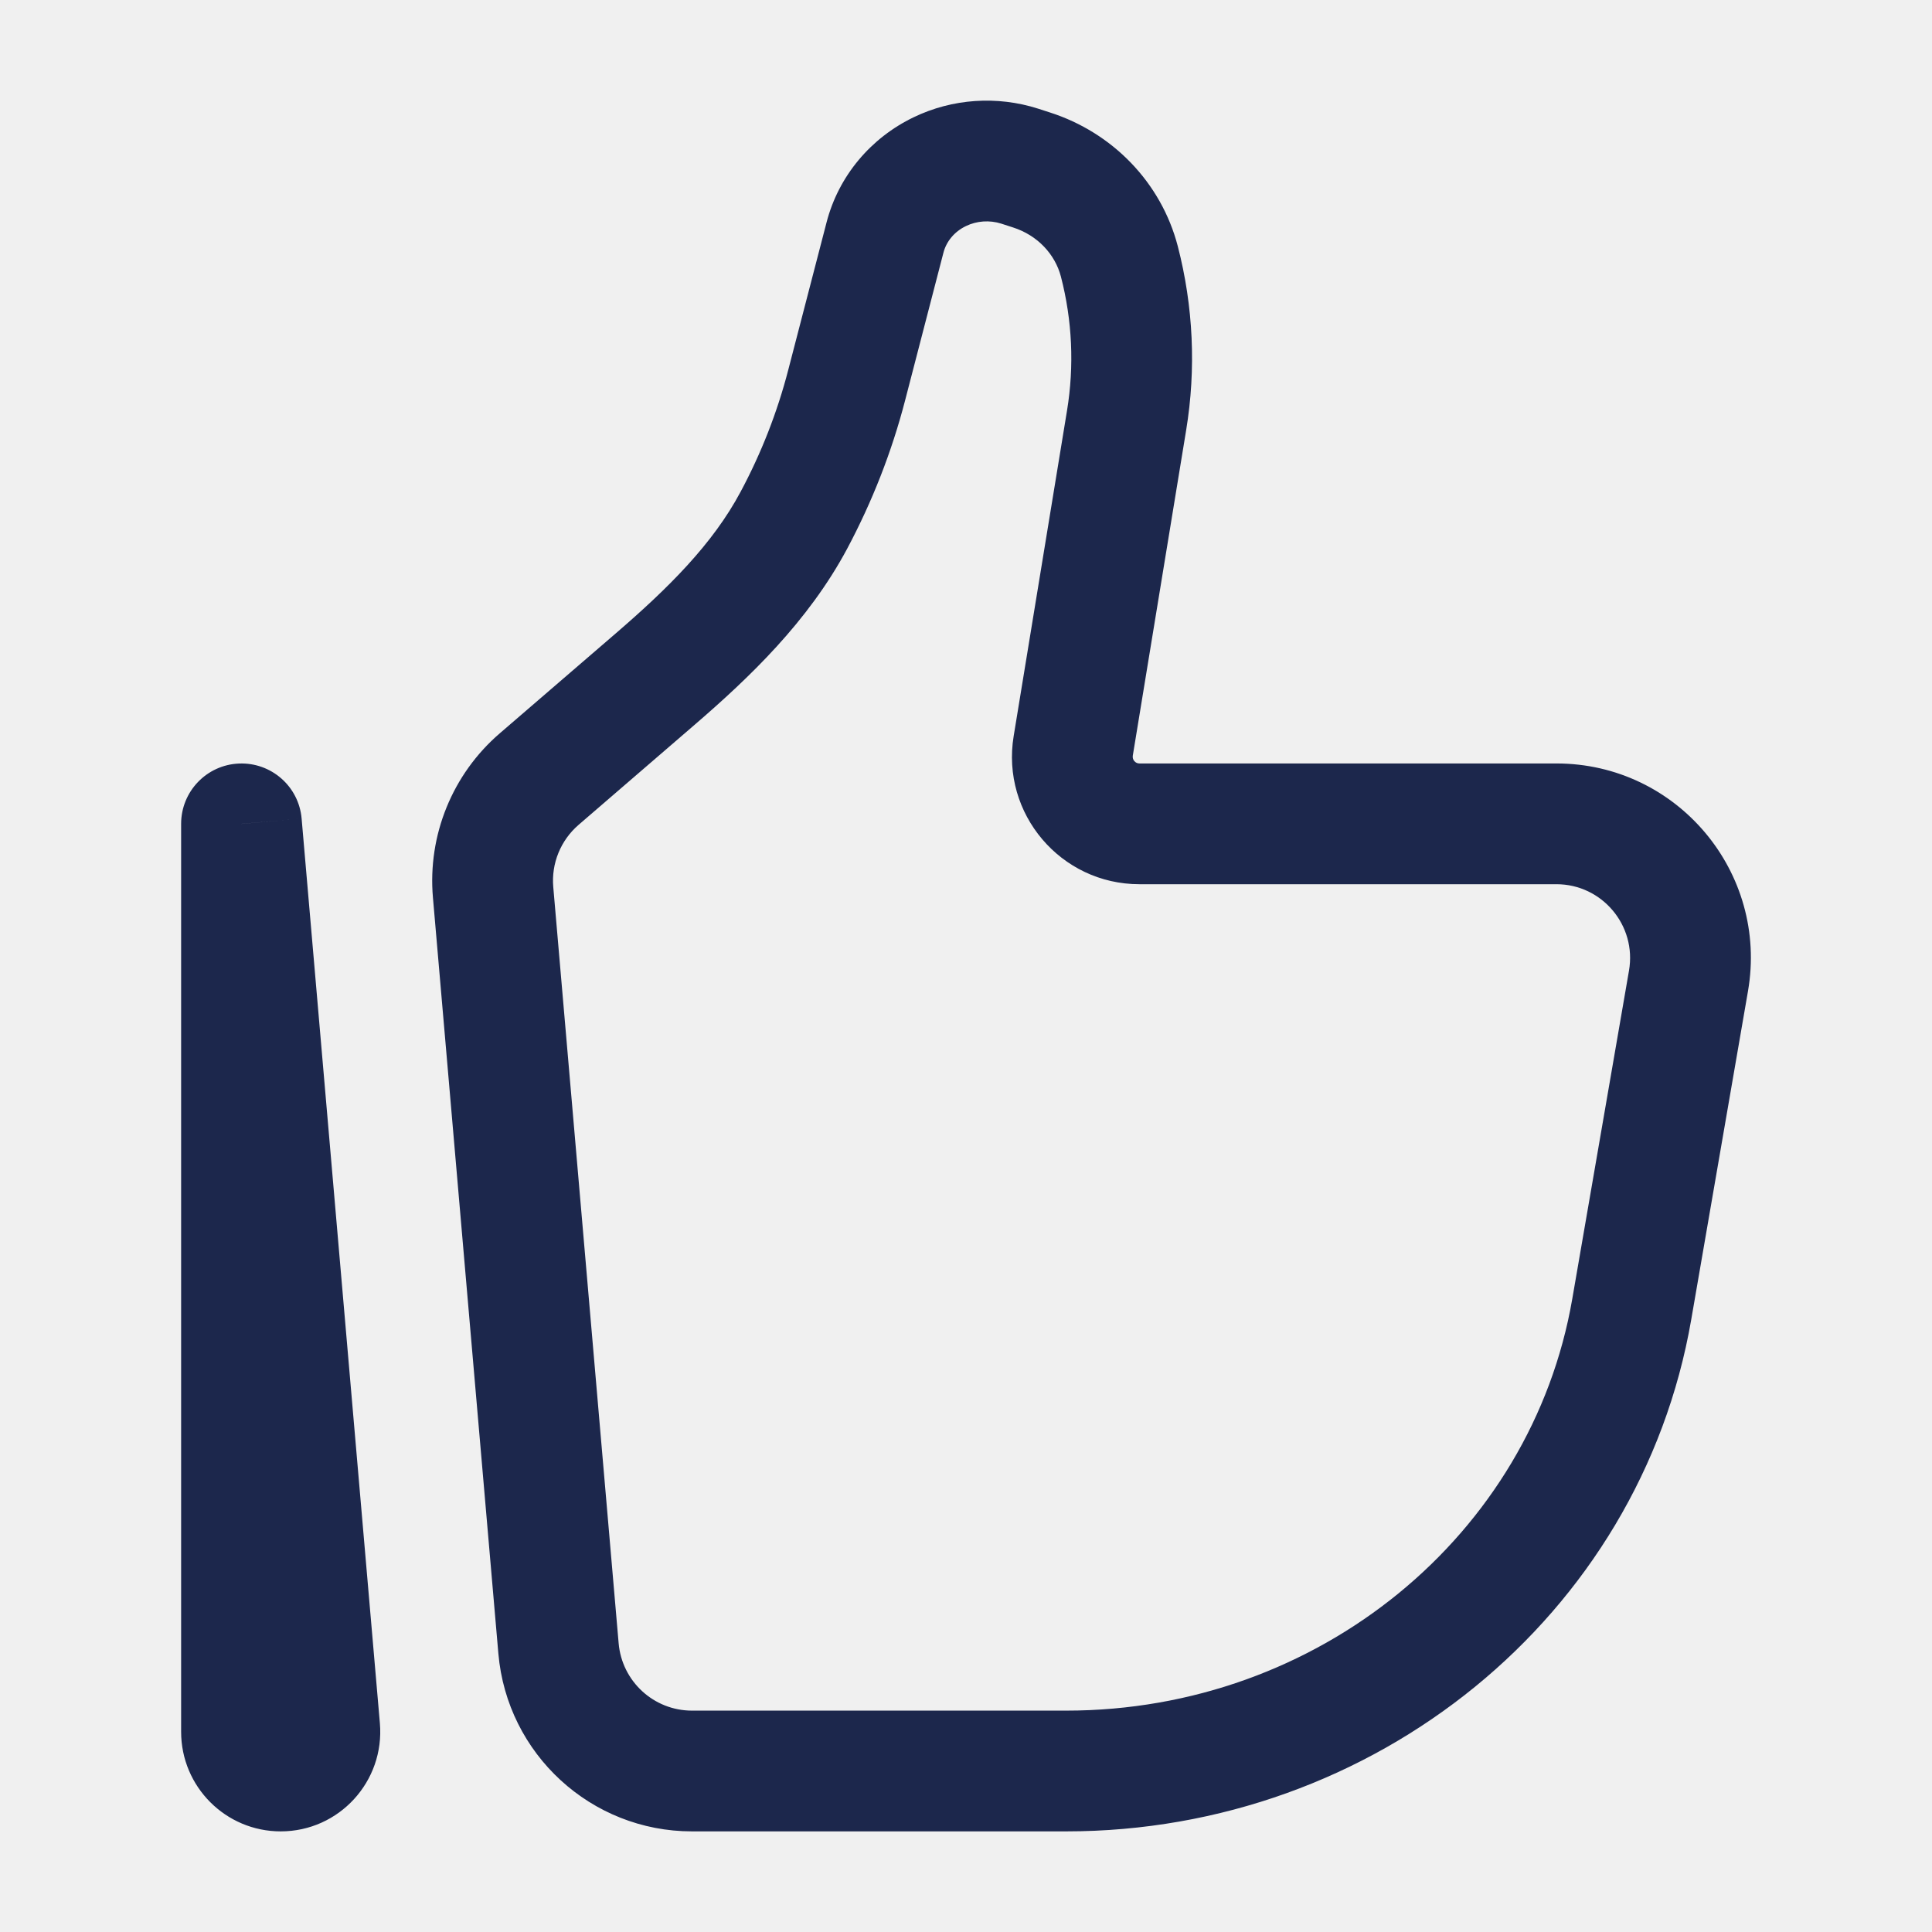
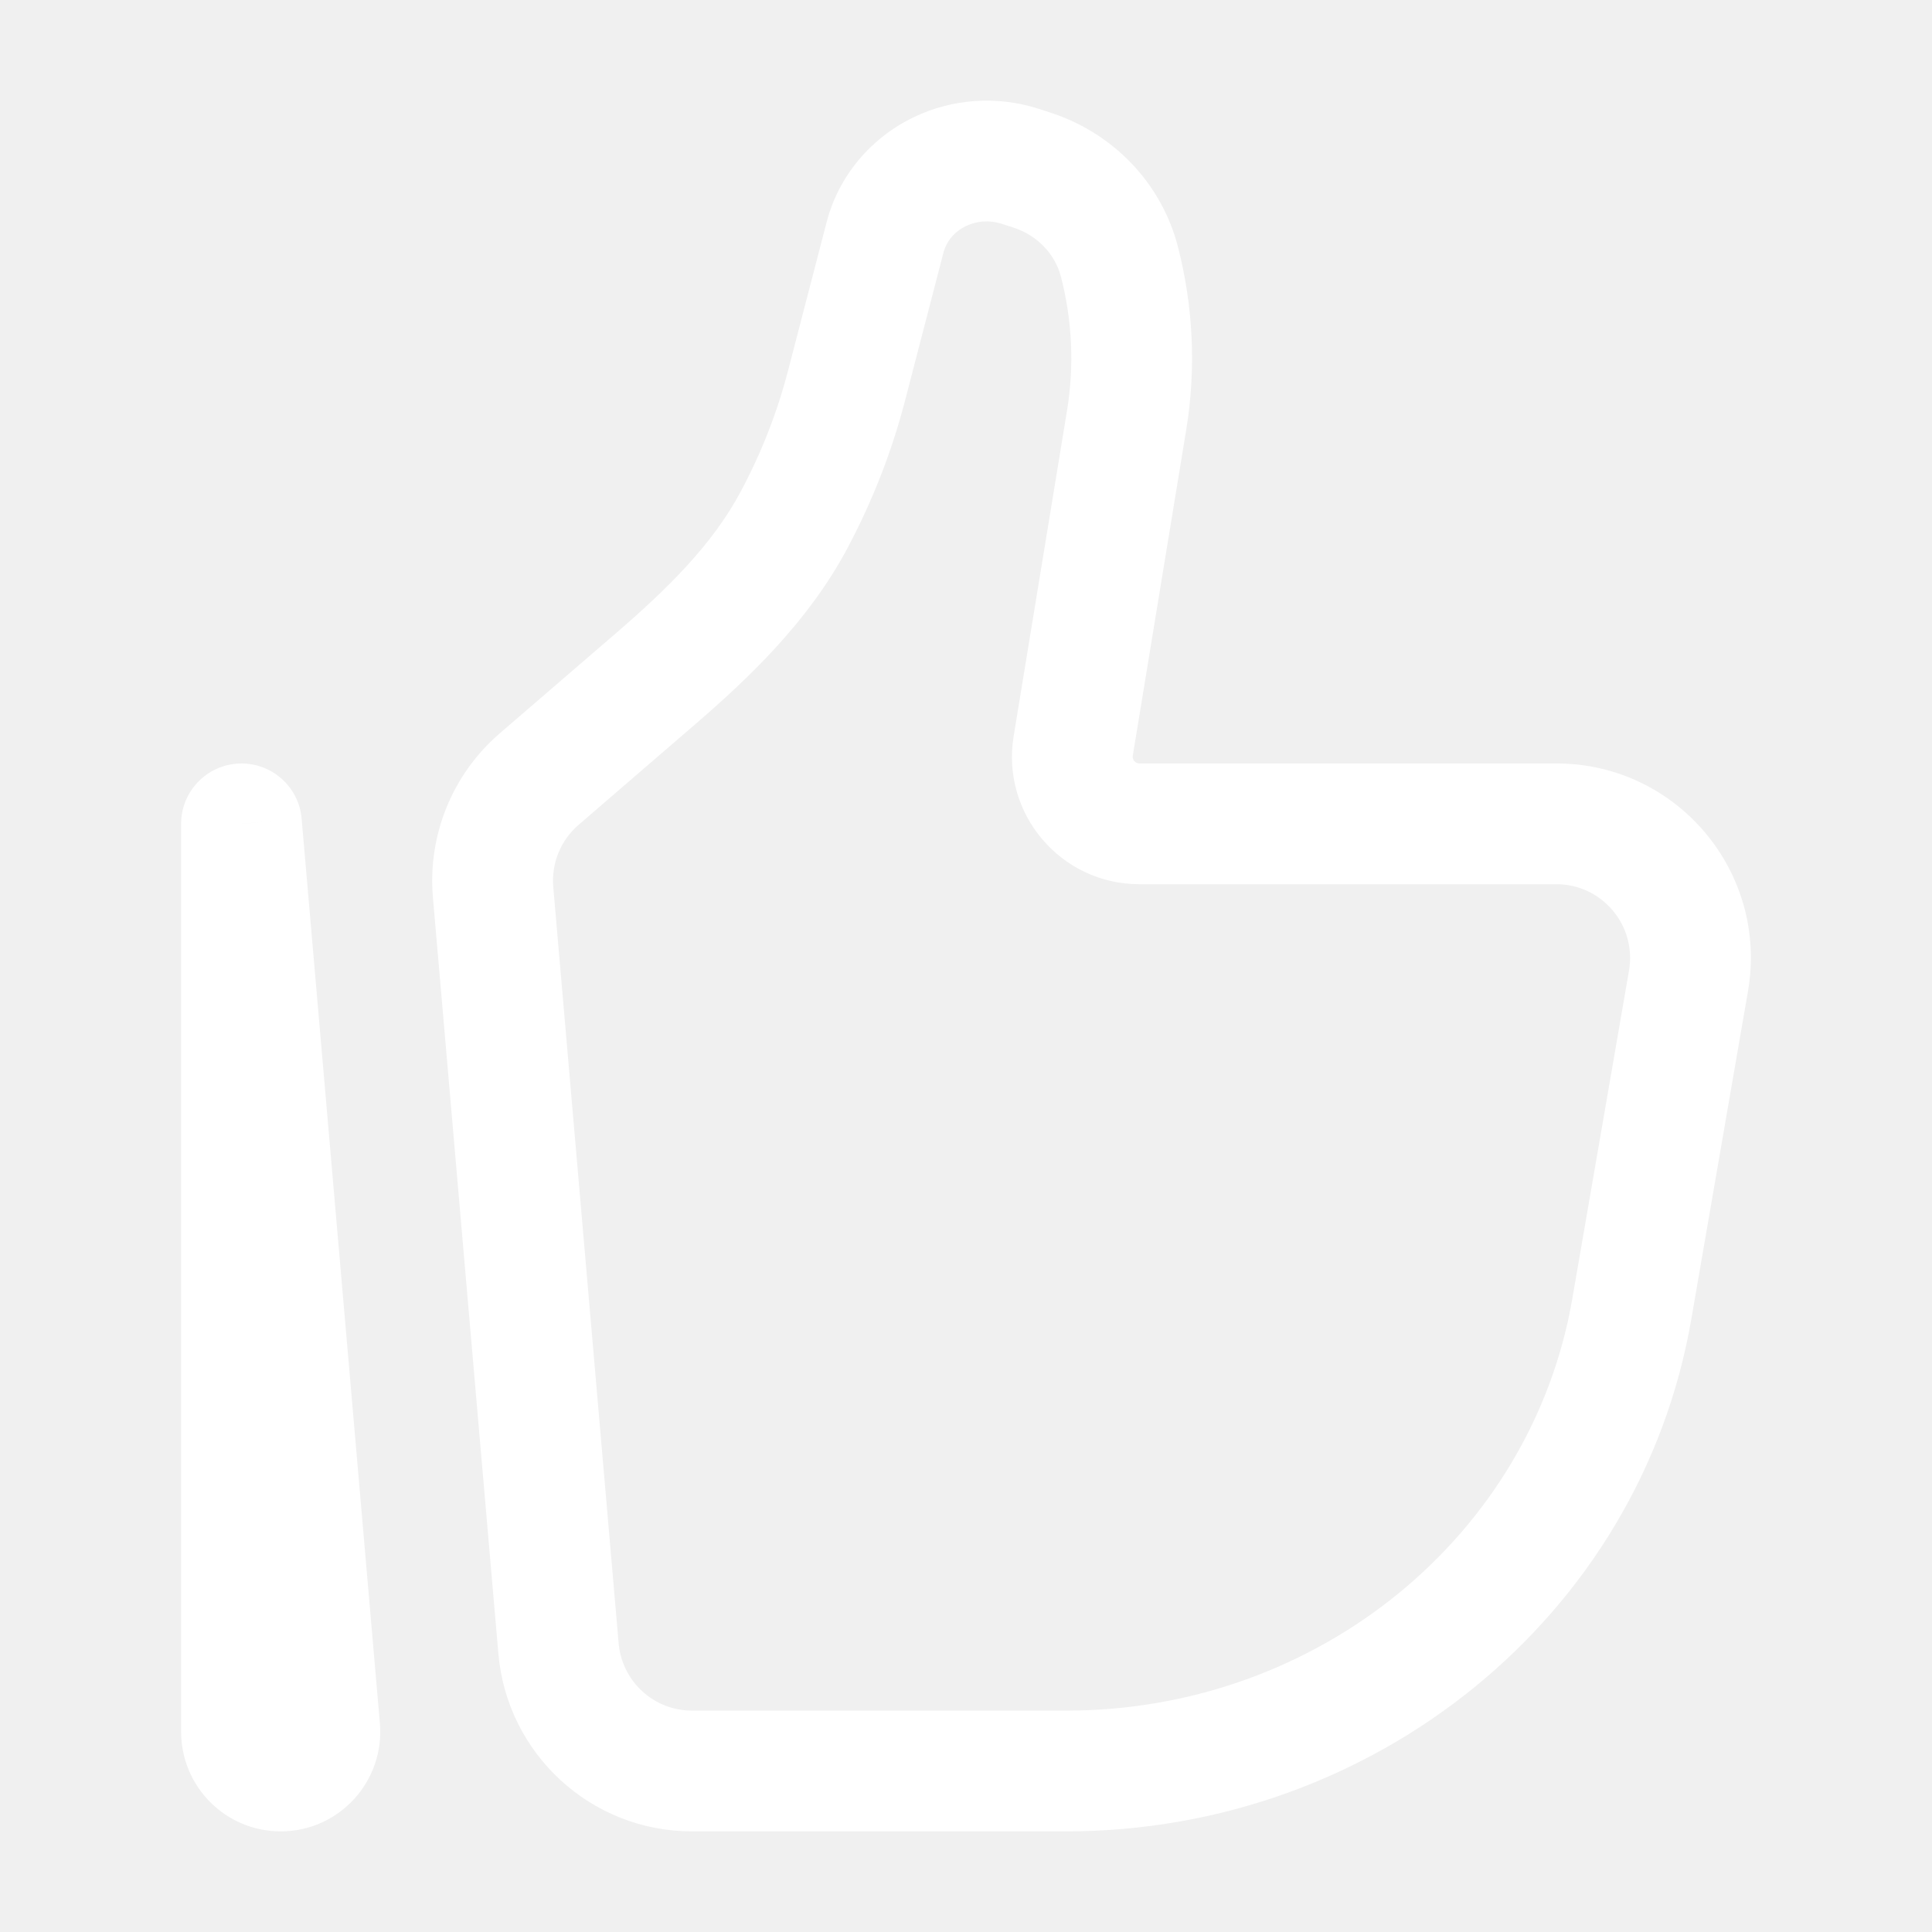
<svg xmlns="http://www.w3.org/2000/svg" width="800px" height="800px" viewBox="0 0 24 24" fill="none">
-   <path d="M20.975 12.185L20.236 12.057L20.975 12.185ZM20.27 16.265L19.531 16.137L20.27 16.265ZM6.938 20.477L6.191 20.542L6.938 20.477ZM6.126 11.084L6.873 11.02L6.126 11.084ZM13.995 5.221L14.735 5.343V5.343L13.995 5.221ZM13.332 9.266L14.072 9.387V9.387L13.332 9.266ZM6.698 9.677L6.209 9.109H6.209L6.698 9.677ZM8.137 8.438L8.626 9.006H8.626L8.137 8.438ZM10.518 4.784L9.792 4.595L10.518 4.784ZM10.994 2.95L11.72 3.138V3.138L10.994 2.95ZM12.668 2.064L12.438 2.778L12.438 2.778L12.668 2.064ZM12.813 2.111L13.042 1.397L13.042 1.397L12.813 2.111ZM9.862 6.463L10.524 6.816V6.816L9.862 6.463ZM13.905 3.248L13.179 3.436V3.436L13.905 3.248ZM11.674 2.132L11.349 1.457V1.457L11.674 2.132ZM3.972 21.471L3.224 21.535L3.972 21.471ZM3 10.234L3.747 10.17C3.713 9.769 3.369 9.468 2.968 9.485C2.566 9.502 2.25 9.833 2.25 10.234H3ZM20.236 12.057L19.531 16.137L21.009 16.393L21.714 12.313L20.236 12.057ZM13.245 21.25H8.596V22.75H13.245V21.25ZM7.685 20.413L6.873 11.02L5.378 11.149L6.191 20.542L7.685 20.413ZM19.531 16.137C19.024 19.068 16.381 21.25 13.245 21.25V22.75C17.071 22.75 20.371 20.081 21.009 16.393L19.531 16.137ZM13.255 5.1L12.592 9.145L14.072 9.387L14.735 5.343L13.255 5.1ZM7.188 10.246L8.626 9.006L7.647 7.87L6.209 9.109L7.188 10.246ZM11.244 4.972L11.72 3.138L10.268 2.762L9.792 4.595L11.244 4.972ZM12.438 2.778L12.583 2.825L13.042 1.397L12.897 1.35L12.438 2.778ZM10.524 6.816C10.835 6.232 11.078 5.613 11.244 4.972L9.792 4.595C9.656 5.121 9.457 5.629 9.2 6.109L10.524 6.816ZM12.583 2.825C12.89 2.923 13.107 3.16 13.179 3.436L14.631 3.059C14.425 2.267 13.819 1.646 13.042 1.397L12.583 2.825ZM11.72 3.138C11.755 3.003 11.852 2.879 12 2.808L11.349 1.457C10.817 1.713 10.417 2.186 10.268 2.762L11.72 3.138ZM12 2.808C12.134 2.743 12.293 2.732 12.438 2.778L12.897 1.35C12.387 1.187 11.831 1.224 11.349 1.457L12 2.808ZM14.154 10.984H19.335V9.484H14.154V10.984ZM4.719 21.406L3.747 10.17L2.253 10.299L3.224 21.535L4.719 21.406ZM3.75 21.513V10.234H2.25V21.513H3.75ZM3.224 21.535C3.211 21.383 3.331 21.25 3.487 21.25V22.75C4.213 22.75 4.781 22.128 4.719 21.406L3.224 21.535ZM14.735 5.343C14.86 4.583 14.824 3.805 14.631 3.059L13.179 3.436C13.32 3.979 13.346 4.546 13.255 5.1L14.735 5.343ZM8.596 21.25C8.122 21.25 7.726 20.887 7.685 20.413L6.191 20.542C6.299 21.79 7.343 22.75 8.596 22.75V21.25ZM8.626 9.006C9.306 8.42 10.039 7.723 10.524 6.816L9.2 6.109C8.854 6.758 8.303 7.305 7.647 7.87L8.626 9.006ZM21.714 12.313C21.97 10.836 20.834 9.484 19.335 9.484V10.984C19.901 10.984 20.333 11.496 20.236 12.057L21.714 12.313ZM3.487 21.25C3.633 21.25 3.75 21.368 3.75 21.513H2.25C2.25 22.195 2.803 22.75 3.487 22.75V21.25ZM12.592 9.145C12.434 10.108 13.177 10.984 14.154 10.984V9.484C14.104 9.484 14.064 9.439 14.072 9.387L12.592 9.145ZM6.873 11.02C6.847 10.726 6.965 10.438 7.188 10.246L6.209 9.109C5.62 9.616 5.311 10.375 5.378 11.149L6.873 11.02Z" fill="#1C274C" />
+   <path d="M20.975 12.185L20.236 12.057L20.975 12.185ZM20.27 16.265L19.531 16.137L20.27 16.265ZM6.938 20.477L6.191 20.542L6.938 20.477ZM6.126 11.084L6.873 11.02L6.126 11.084ZM13.995 5.221L14.735 5.343V5.343L13.995 5.221ZM13.332 9.266L14.072 9.387V9.387L13.332 9.266ZM6.698 9.677L6.209 9.109H6.209L6.698 9.677ZM8.137 8.438L8.626 9.006H8.626L8.137 8.438ZM10.518 4.784L9.792 4.595L10.518 4.784ZM10.994 2.95L11.72 3.138V3.138L10.994 2.95ZM12.668 2.064L12.438 2.778L12.438 2.778L12.668 2.064ZM12.813 2.111L13.042 1.397L13.042 1.397L12.813 2.111ZM9.862 6.463L10.524 6.816V6.816L9.862 6.463ZM13.905 3.248L13.179 3.436V3.436L13.905 3.248ZM11.674 2.132L11.349 1.457V1.457L11.674 2.132ZM3.972 21.471L3.224 21.535L3.972 21.471ZM3 10.234L3.747 10.17C3.713 9.769 3.369 9.468 2.968 9.485C2.566 9.502 2.25 9.833 2.25 10.234H3ZM20.236 12.057L19.531 16.137L21.009 16.393L21.714 12.313L20.236 12.057ZM13.245 21.25H8.596V22.75H13.245V21.25ZM7.685 20.413L6.873 11.02L5.378 11.149L6.191 20.542L7.685 20.413ZM19.531 16.137C19.024 19.068 16.381 21.25 13.245 21.25V22.75C17.071 22.75 20.371 20.081 21.009 16.393L19.531 16.137ZM13.255 5.1L12.592 9.145L14.072 9.387L14.735 5.343L13.255 5.1ZM7.188 10.246L8.626 9.006L7.647 7.87L6.209 9.109L7.188 10.246ZM11.244 4.972L11.72 3.138L10.268 2.762L9.792 4.595L11.244 4.972ZM12.438 2.778L12.583 2.825L13.042 1.397L12.897 1.35L12.438 2.778ZM10.524 6.816C10.835 6.232 11.078 5.613 11.244 4.972L9.792 4.595C9.656 5.121 9.457 5.629 9.2 6.109L10.524 6.816ZM12.583 2.825C12.89 2.923 13.107 3.16 13.179 3.436L14.631 3.059C14.425 2.267 13.819 1.646 13.042 1.397L12.583 2.825ZM11.72 3.138C11.755 3.003 11.852 2.879 12 2.808L11.349 1.457C10.817 1.713 10.417 2.186 10.268 2.762L11.72 3.138ZM12 2.808C12.134 2.743 12.293 2.732 12.438 2.778L12.897 1.35C12.387 1.187 11.831 1.224 11.349 1.457L12 2.808ZM14.154 10.984H19.335V9.484H14.154V10.984ZM4.719 21.406L3.747 10.17L2.253 10.299L3.224 21.535L4.719 21.406ZM3.75 21.513V10.234H2.25V21.513H3.75ZM3.224 21.535C3.211 21.383 3.331 21.25 3.487 21.25V22.75C4.213 22.75 4.781 22.128 4.719 21.406L3.224 21.535ZM14.735 5.343C14.86 4.583 14.824 3.805 14.631 3.059L13.179 3.436C13.32 3.979 13.346 4.546 13.255 5.1L14.735 5.343ZM8.596 21.25C8.122 21.25 7.726 20.887 7.685 20.413L6.191 20.542C6.299 21.79 7.343 22.75 8.596 22.75V21.25ZM8.626 9.006C9.306 8.42 10.039 7.723 10.524 6.816L9.2 6.109C8.854 6.758 8.303 7.305 7.647 7.87L8.626 9.006ZM21.714 12.313C21.97 10.836 20.834 9.484 19.335 9.484V10.984C19.901 10.984 20.333 11.496 20.236 12.057L21.714 12.313ZM3.487 21.25C3.633 21.25 3.75 21.368 3.75 21.513H2.25C2.25 22.195 2.803 22.75 3.487 22.75V21.25ZM12.592 9.145C12.434 10.108 13.177 10.984 14.154 10.984V9.484C14.104 9.484 14.064 9.439 14.072 9.387L12.592 9.145ZM6.873 11.02C6.847 10.726 6.965 10.438 7.188 10.246L6.209 9.109C5.62 9.616 5.311 10.375 5.378 11.149L6.873 11.02Z" fill="#ffffff" />
</svg>
